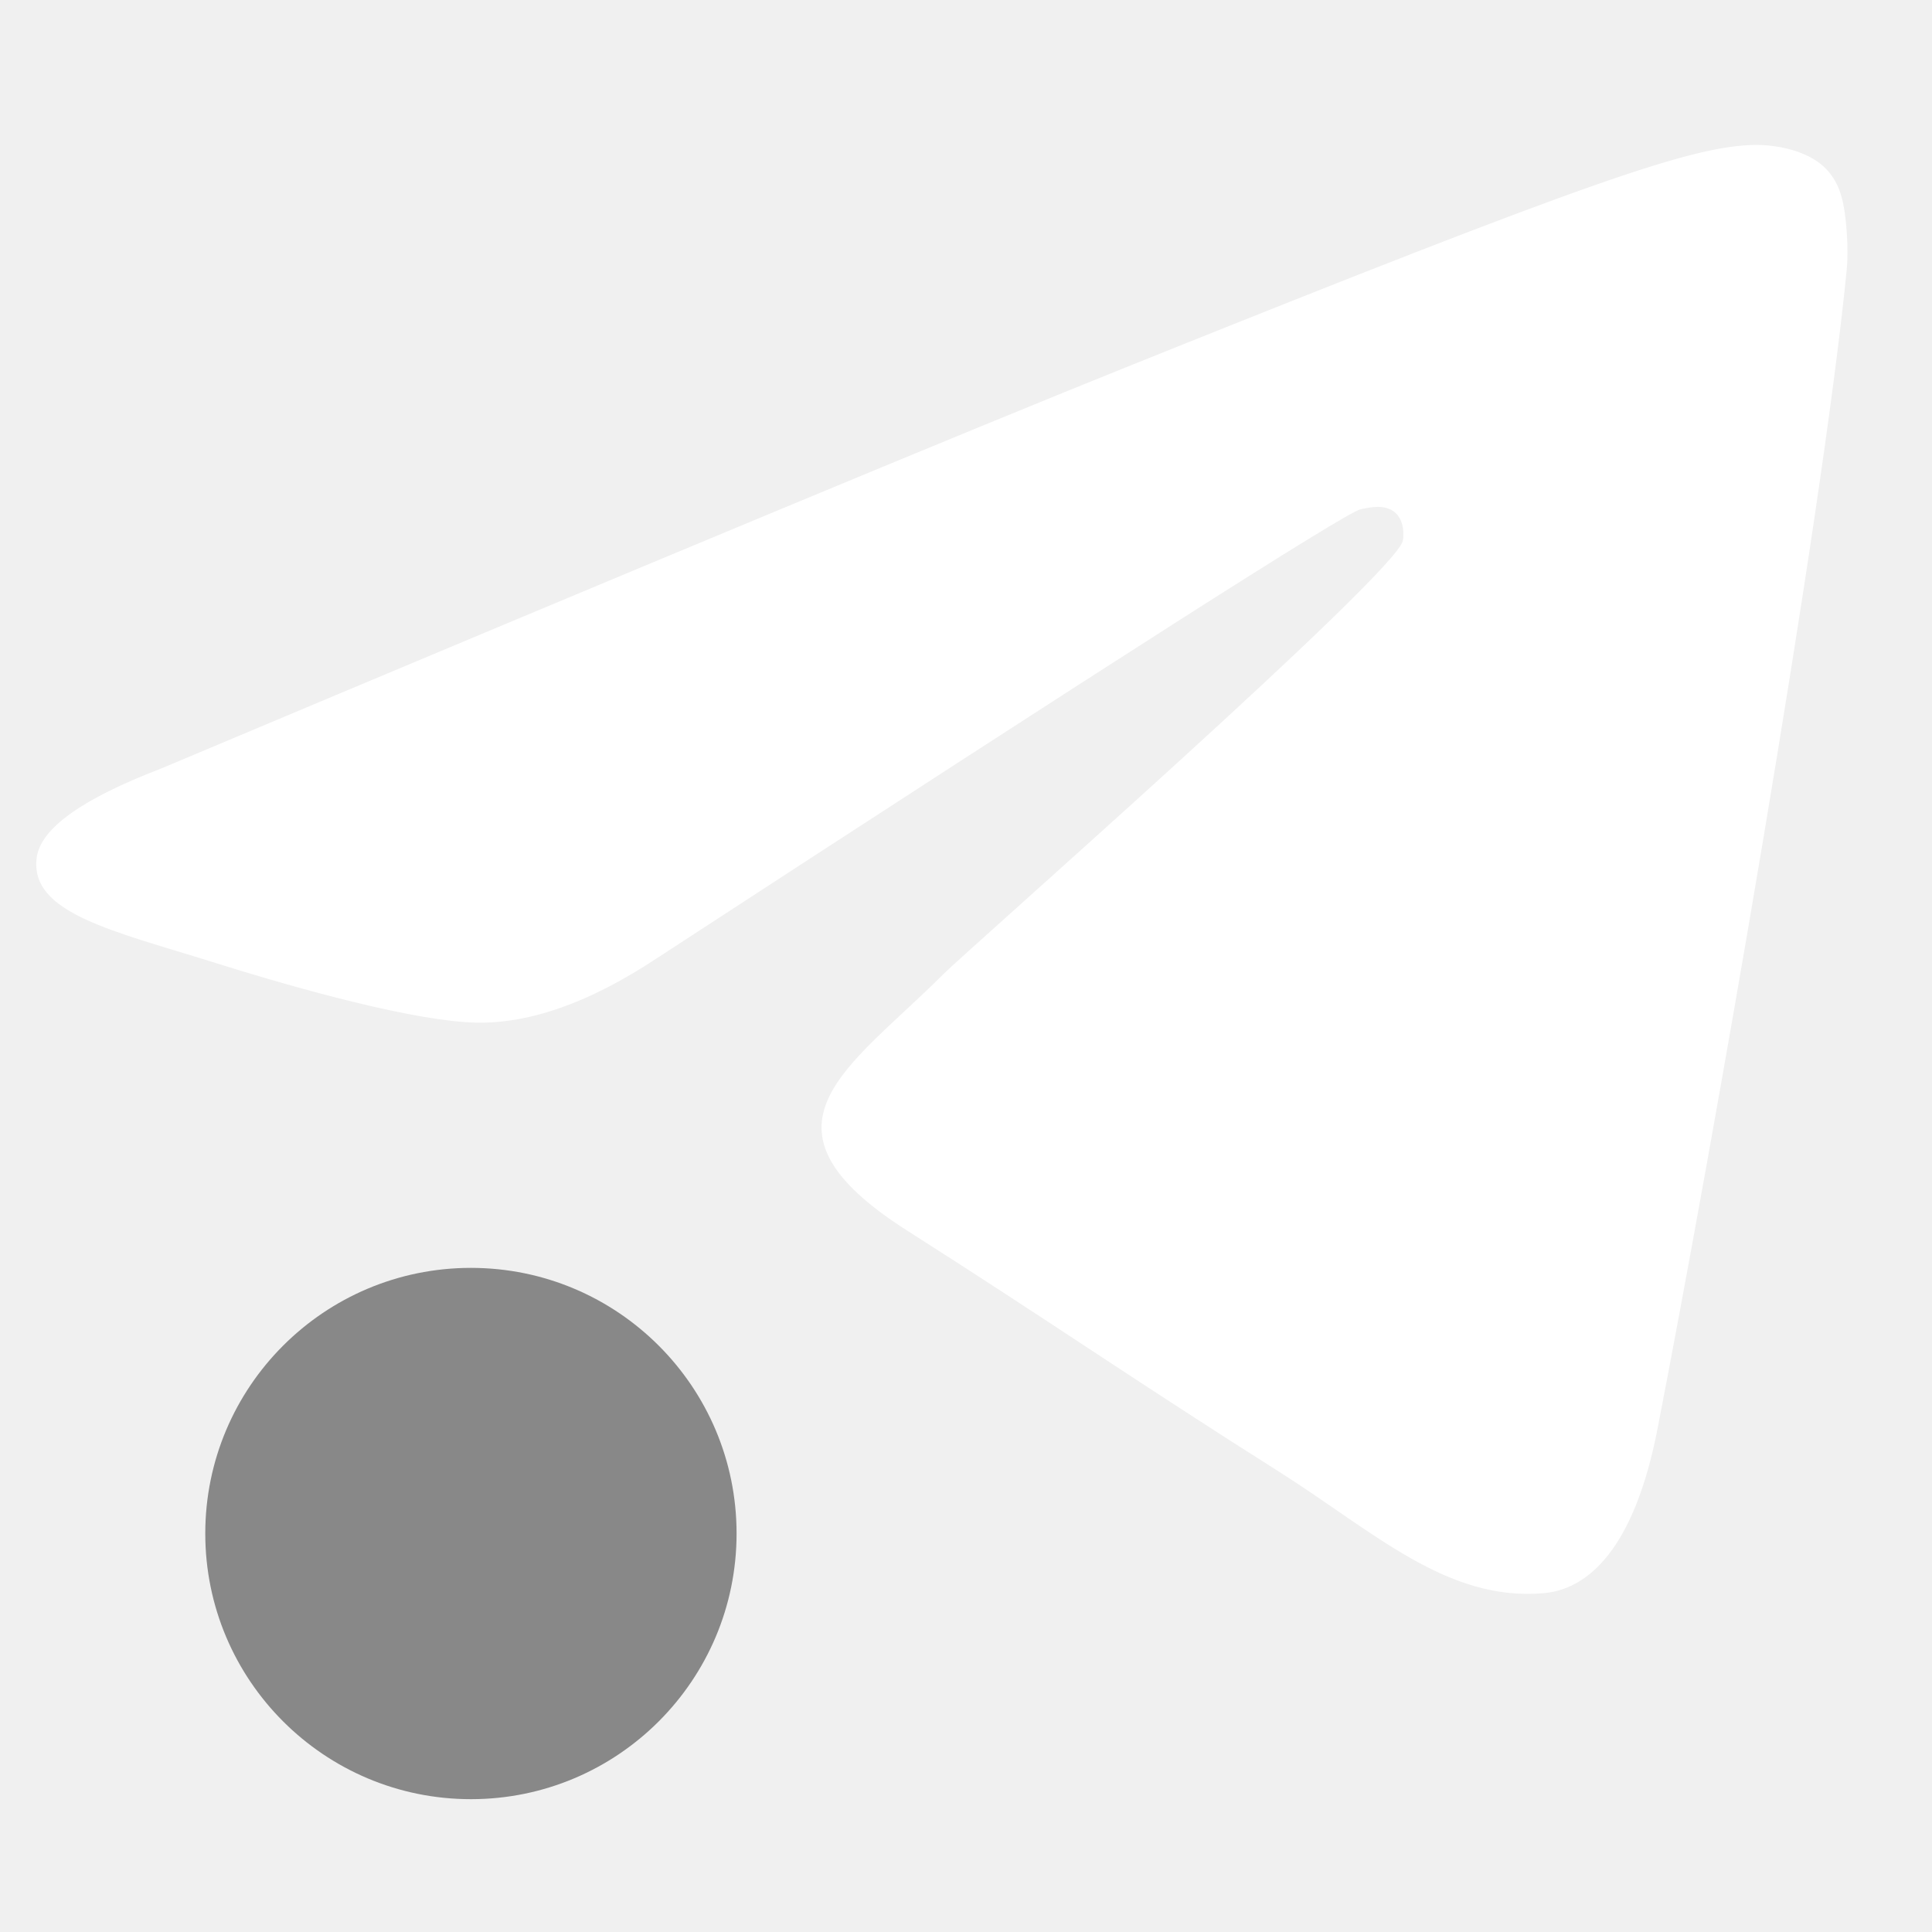
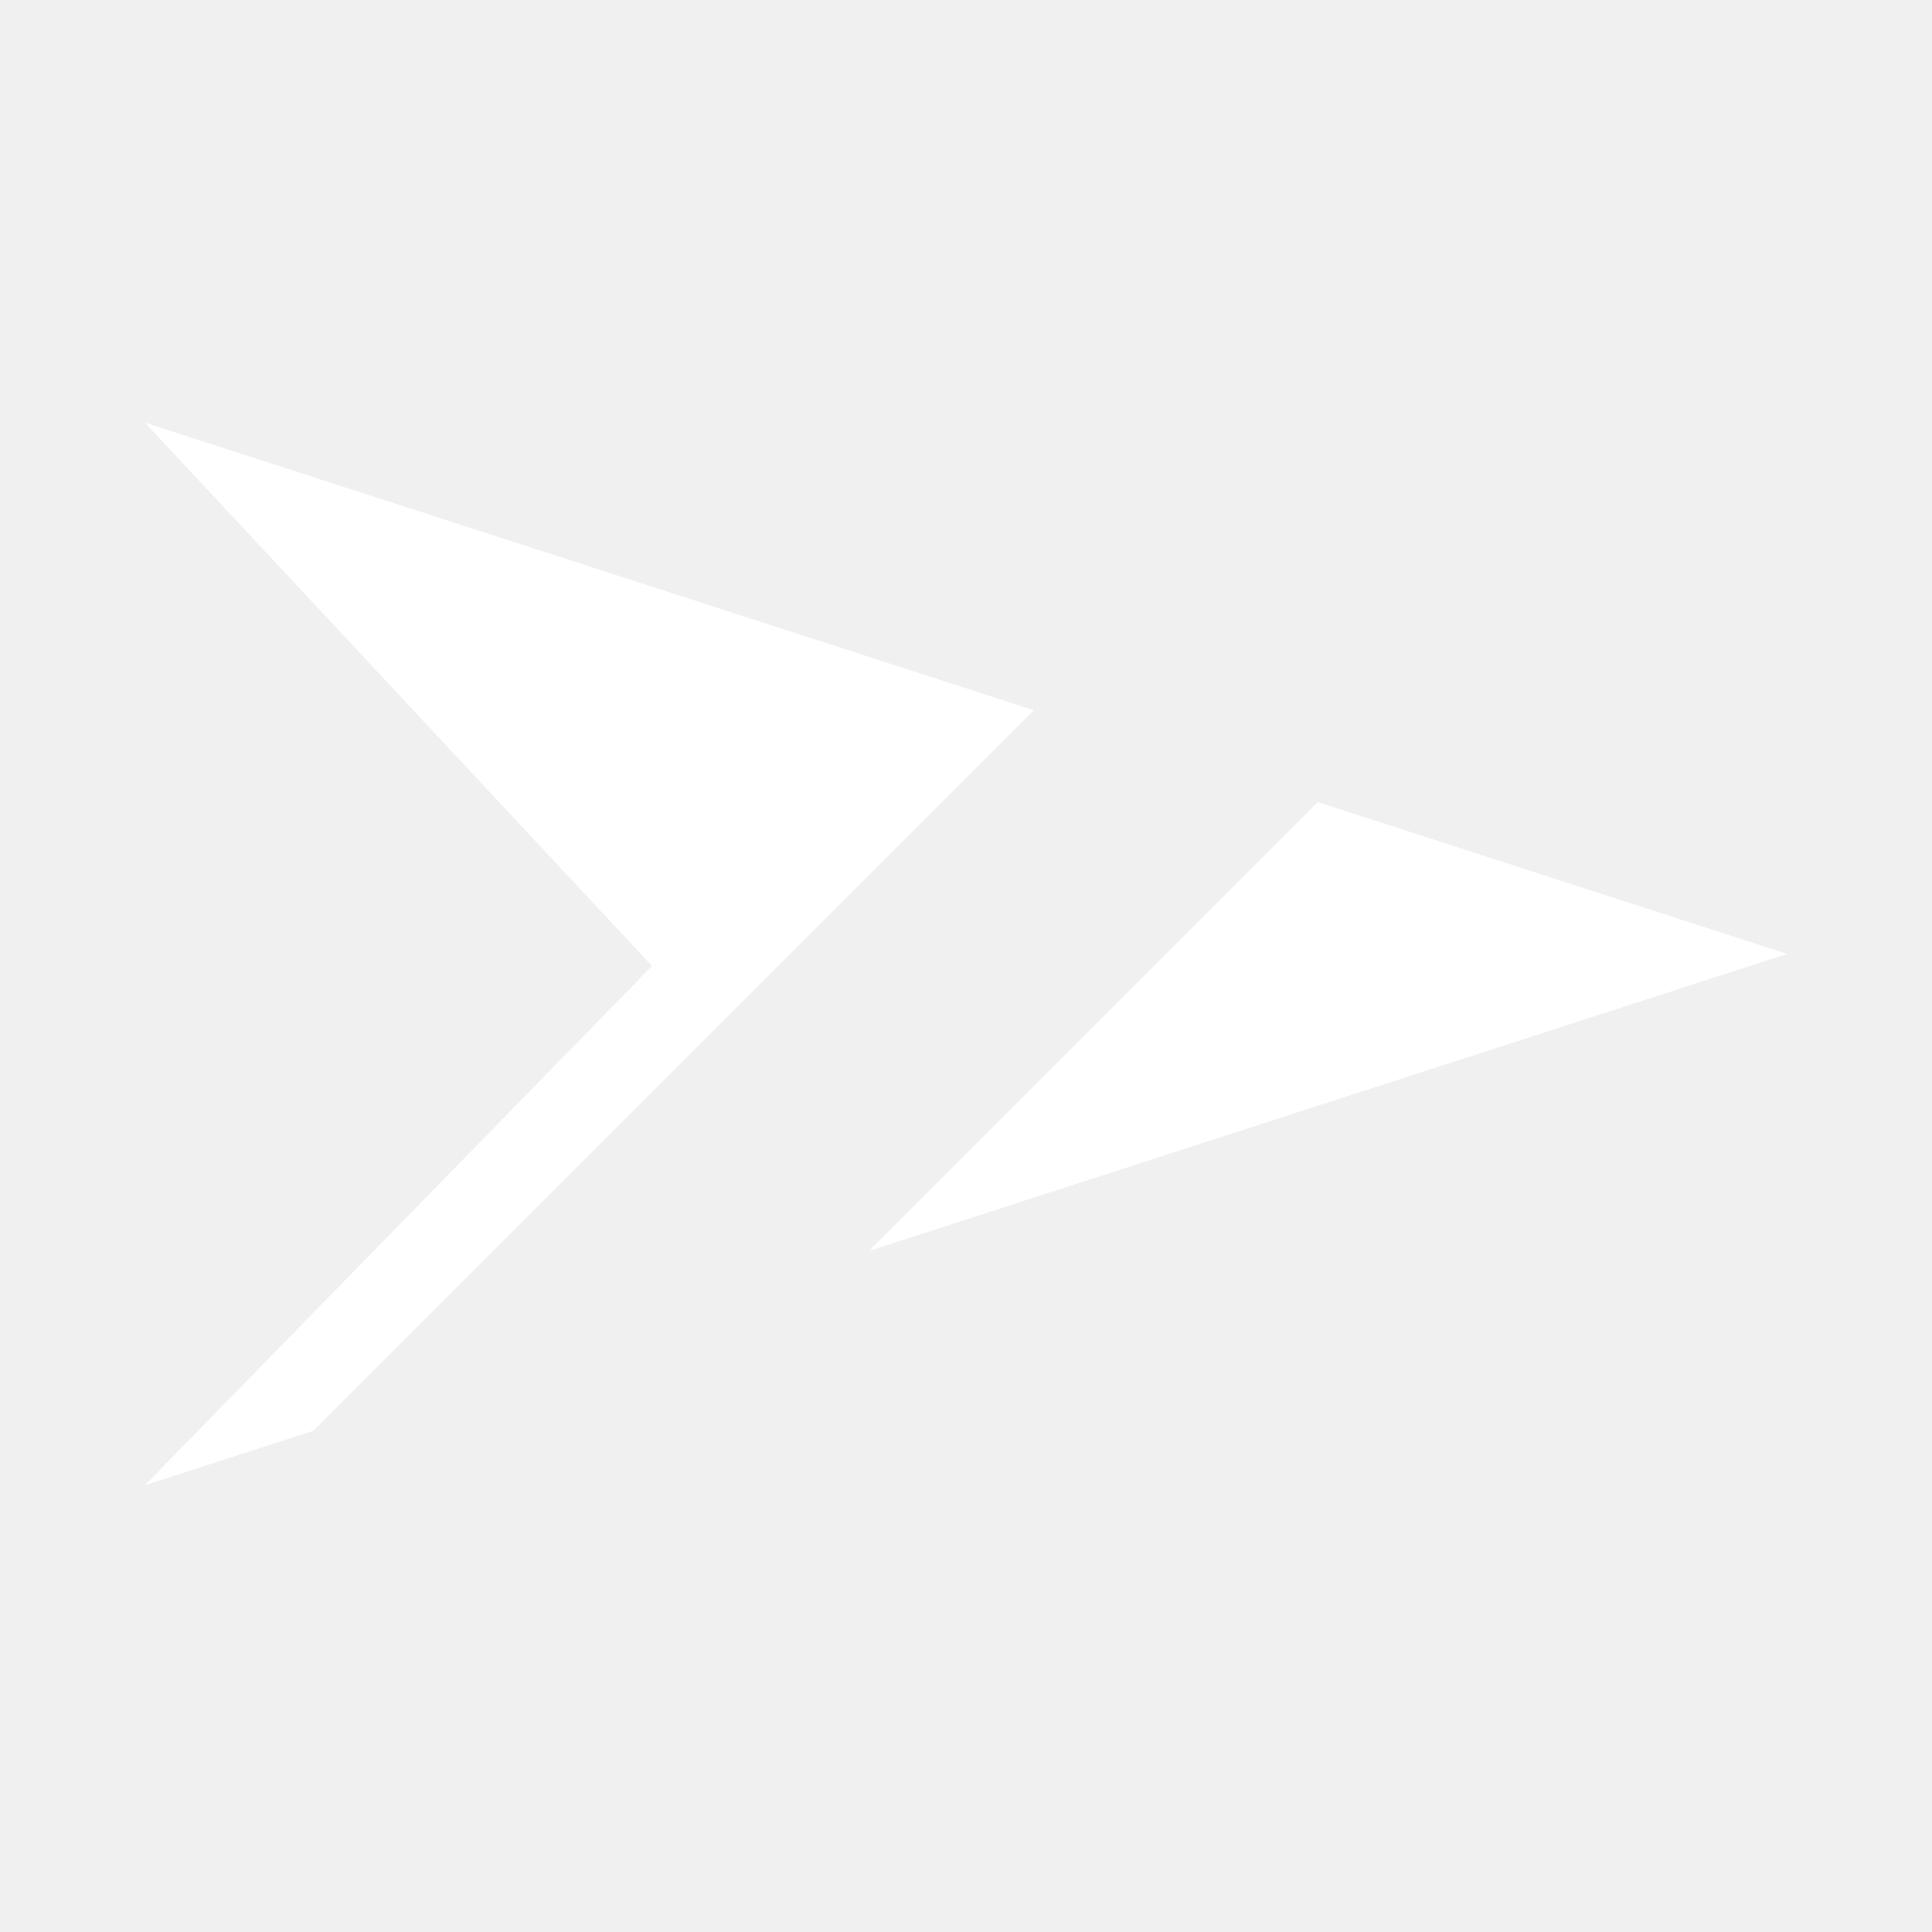
<svg xmlns="http://www.w3.org/2000/svg" width="16px" height="16px" viewBox="0 0 16 16" version="1.1">
-   <g id="plane" stroke="none" stroke-width="1" fill="none" fill-rule="evenodd">
-     <path d="M1.331,6.366 C5.358,4.672 8.043,3.556 9.386,3.017 C13.222,1.476 14.019,1.209 14.538,1.2 C14.653,1.198 14.908,1.225 15.074,1.355 C15.213,1.465 15.252,1.612 15.27,1.716 C15.289,1.82 15.312,2.056 15.293,2.241 C15.085,4.349 14.186,9.466 13.728,11.827 C13.535,12.826 13.154,13.161 12.785,13.194 C11.982,13.265 11.373,12.682 10.597,12.191 C9.381,11.422 8.694,10.943 7.514,10.192 C6.15,9.325 7.034,8.848 7.812,8.068 C8.015,7.865 11.549,4.762 11.617,4.48 C11.626,4.445 11.634,4.314 11.553,4.244 C11.472,4.175 11.353,4.199 11.267,4.218 C11.145,4.244 9.203,5.483 5.441,7.935 C4.89,8.3 4.391,8.478 3.943,8.469 C3.45,8.459 2.501,8.2 1.796,7.978 C0.931,7.707 0.244,7.564 0.304,7.103 C0.335,6.862 0.677,6.617 1.331,6.366 Z" id="Path-3" fill="#FFFFFF" />
+   <g id="ekzegram-mute" stroke="none" stroke-width="1" fill="none" fill-rule="evenodd">
+     <mask id="mute-slash">
+       <rect width="16" height="16" fill="white" />
+       <path d="M2.6,13.4 L13.4,2.6" stroke="black" stroke-width="2.2" stroke-linecap="round" />
+     </mask>
+     <path d="M1.2,3.5 L14.8,7.9 L1.2,12.3 L5.4,8.0 Z" fill="#FFFFFF" mask="url(#mute-slash)" />
  </g>
-   <circle fill="#888888" cx="3.9" cy="12.7" r="2.2" />
</svg>
